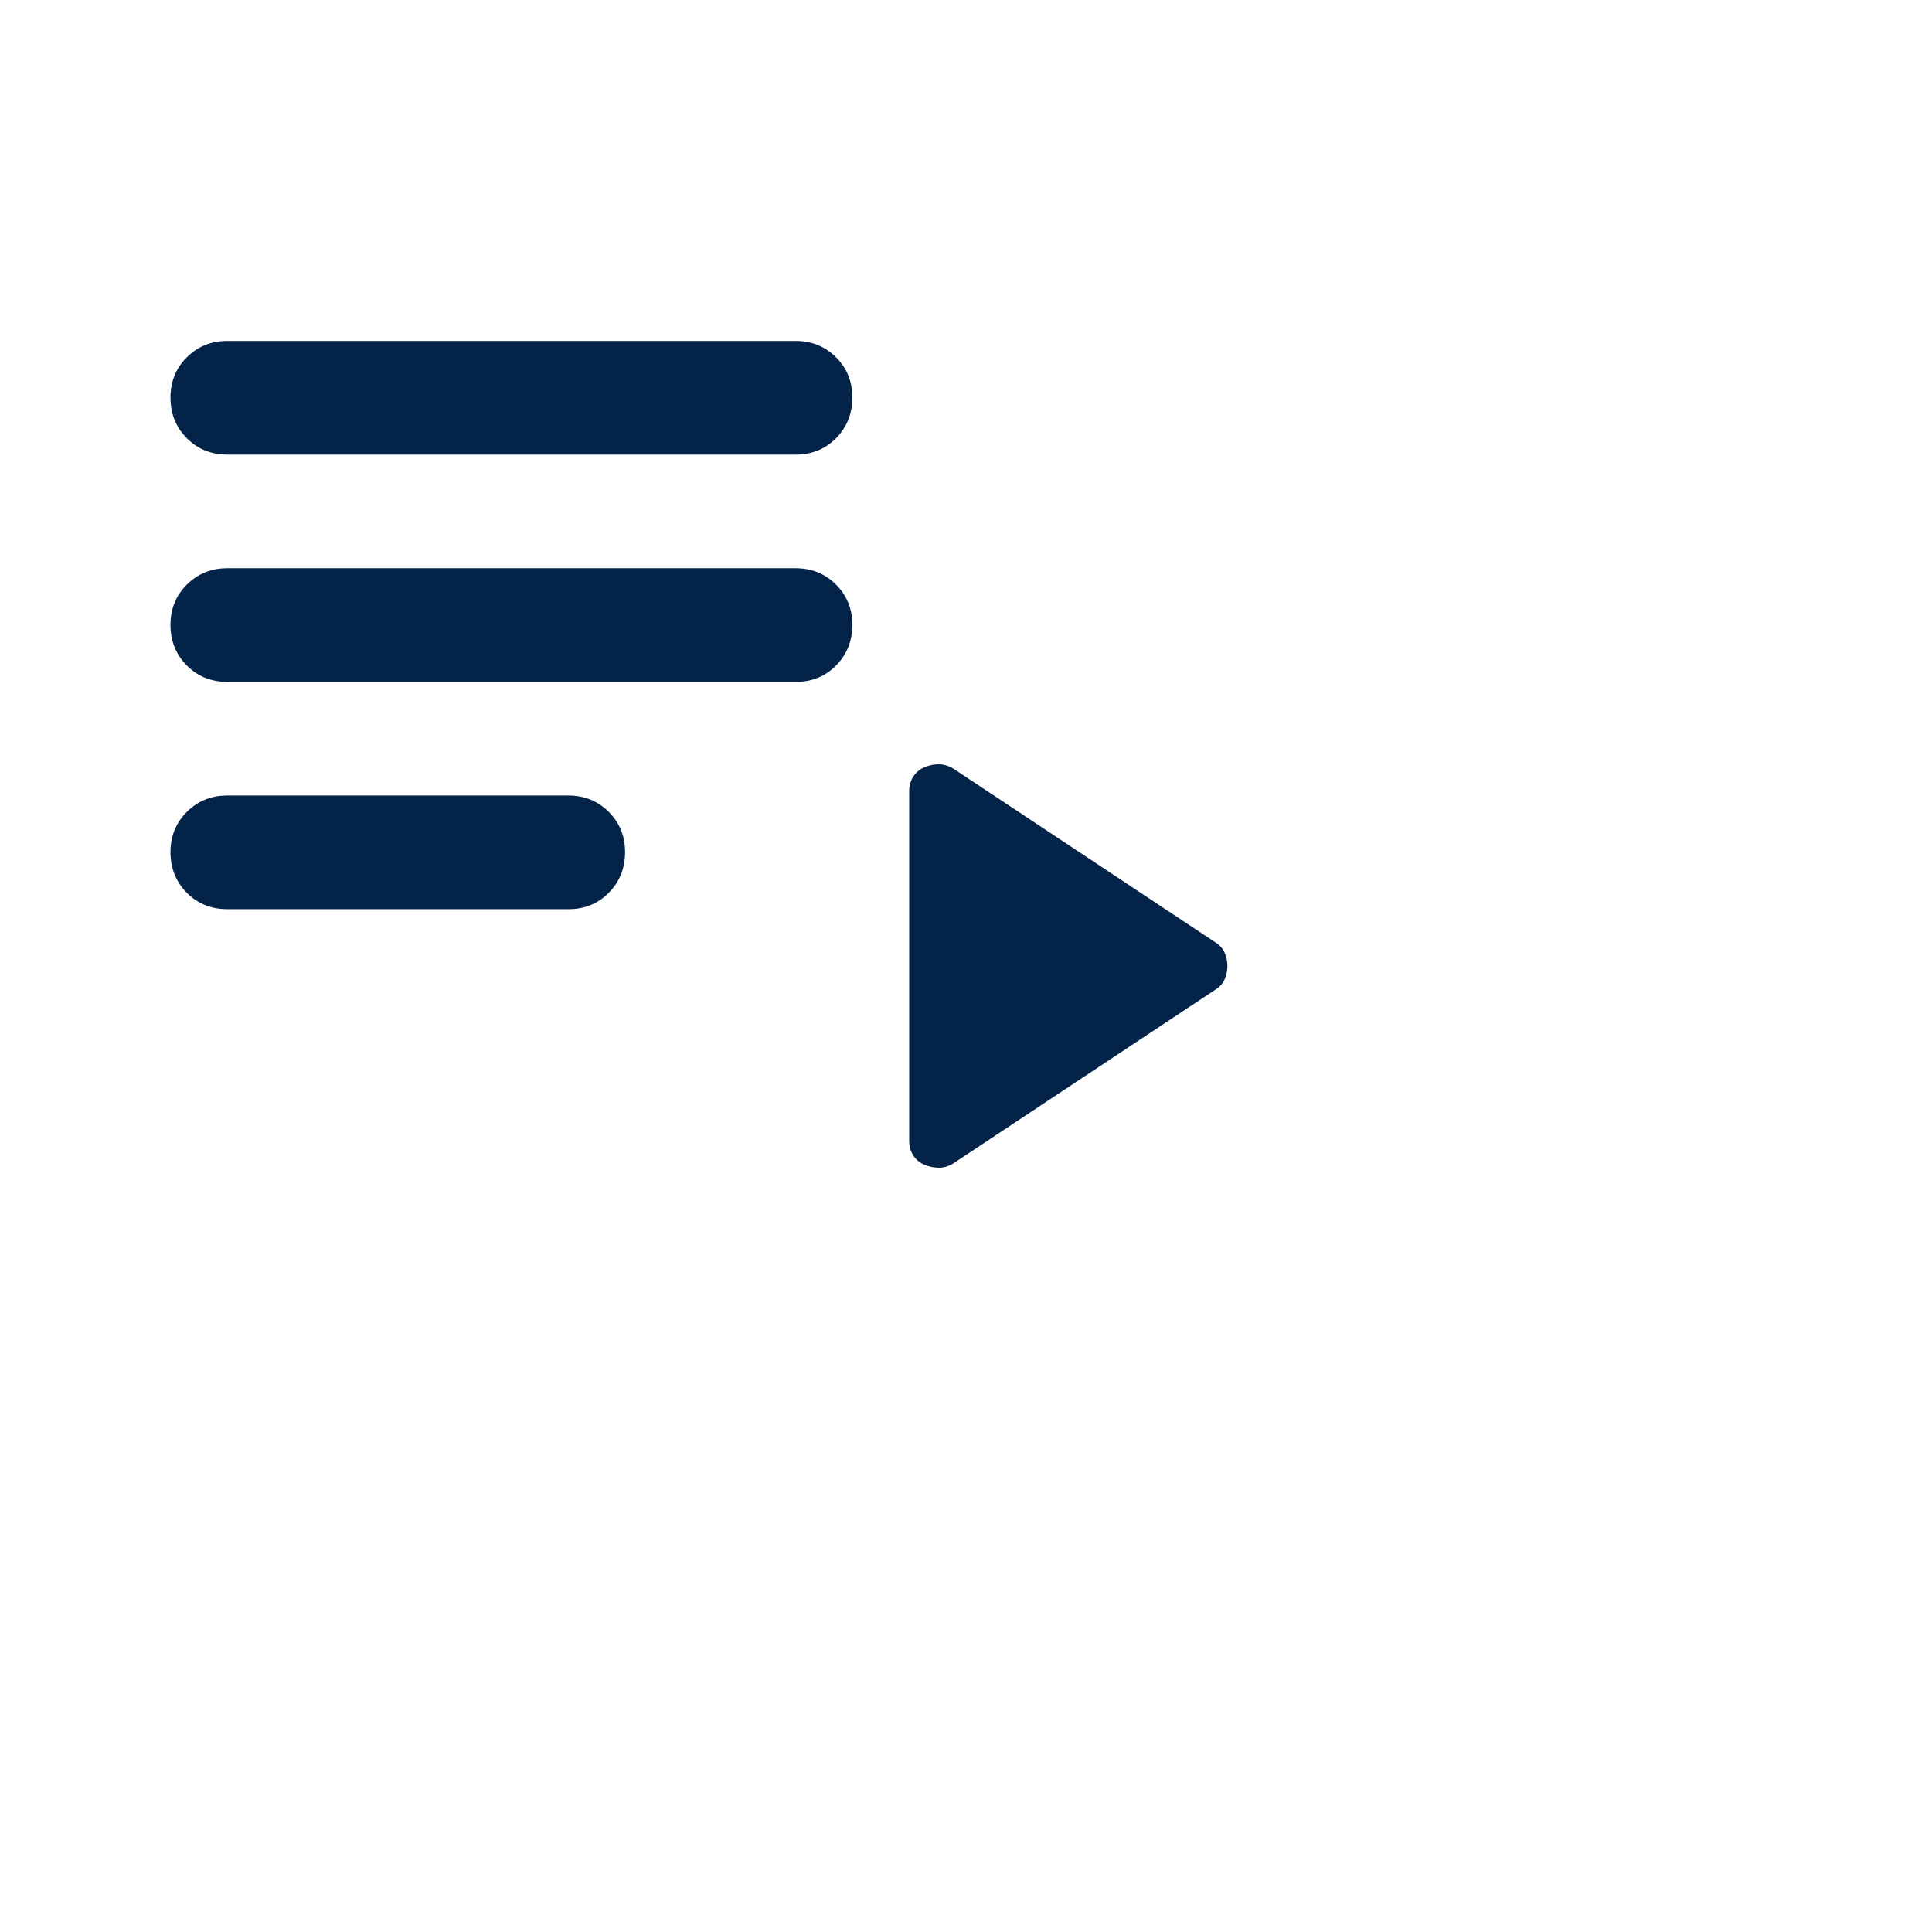
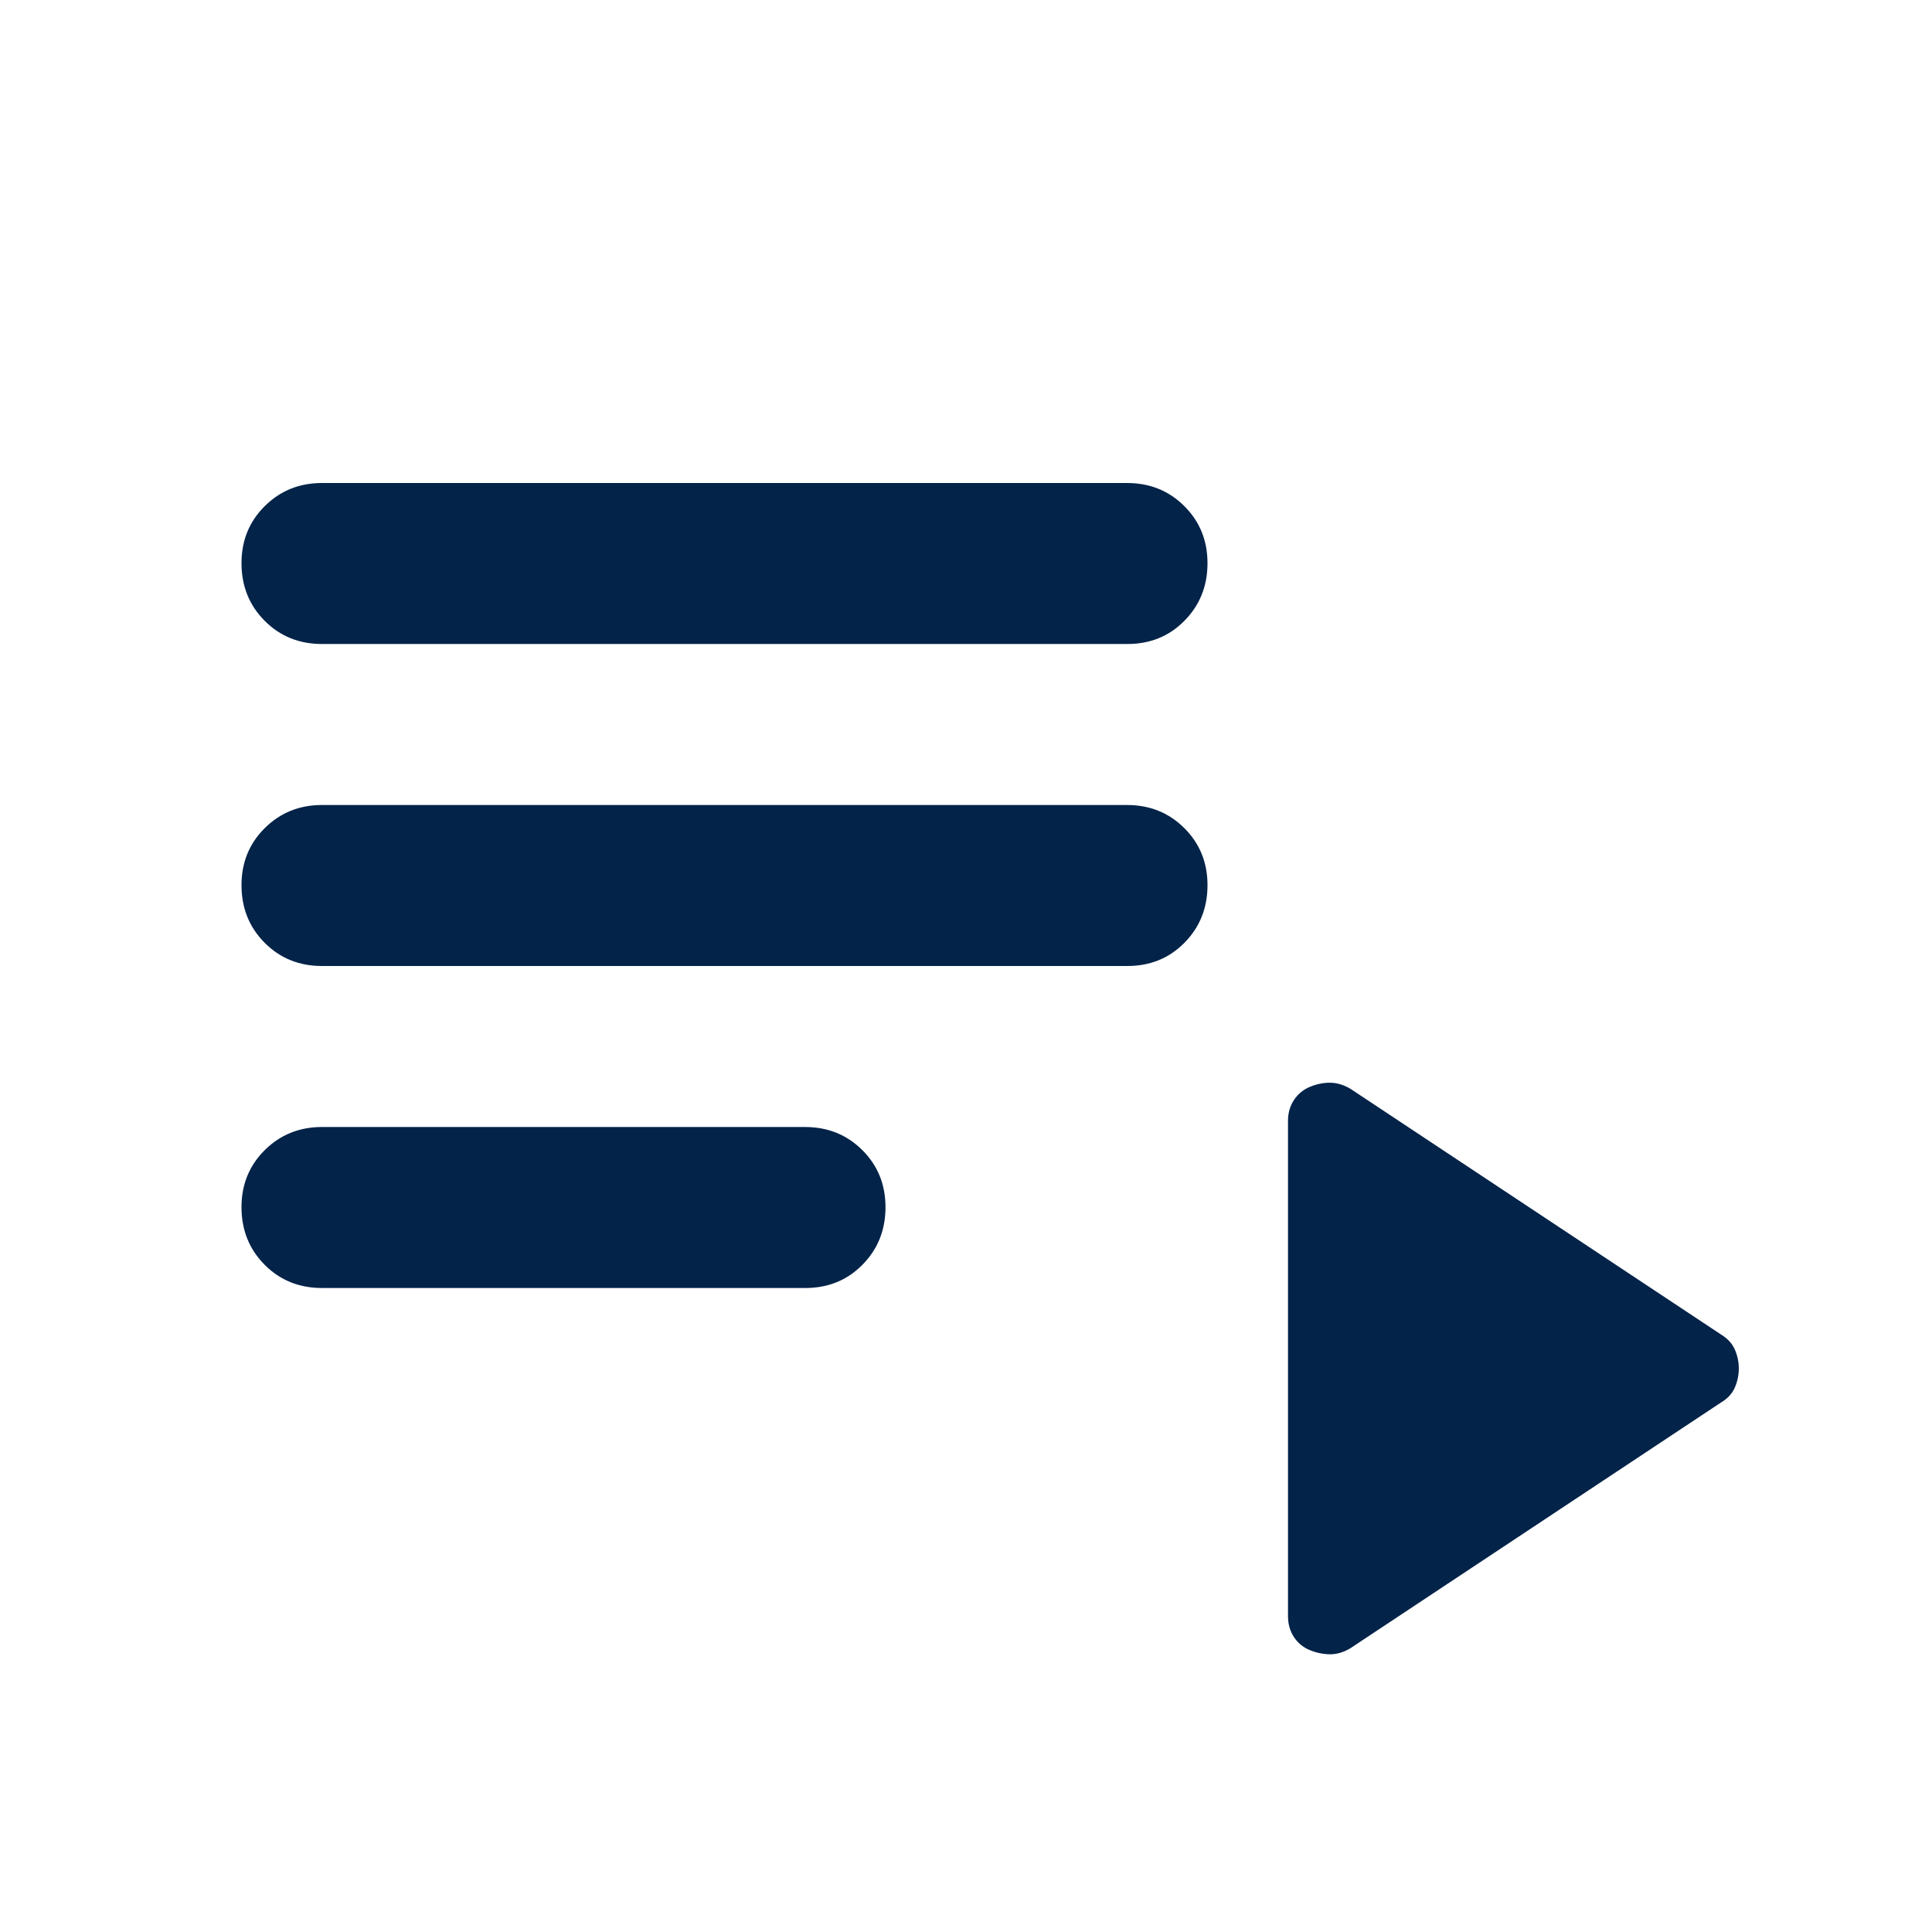
- <svg xmlns="http://www.w3.org/2000/svg" width="34" height="34" viewBox="0 0 34 34" fill="none">
+ <svg xmlns="http://www.w3.org/2000/svg" width="24" height="24" viewBox="0 0 24 24" fill="none">
  <path d="M4 16C3.717 16 3.479 15.904 3.288 15.712C3.097 15.52 3.001 15.283 3 15C2.999 14.717 3.095 14.48 3.288 14.288C3.481 14.096 3.718 14 4 14H10C10.283 14 10.521 14.096 10.713 14.288C10.905 14.48 11.001 14.717 11 15C10.999 15.283 10.903 15.52 10.712 15.713C10.521 15.906 10.283 16.001 10 16H4ZM4 12C3.717 12 3.479 11.904 3.288 11.712C3.097 11.52 3.001 11.283 3 11C2.999 10.717 3.095 10.48 3.288 10.288C3.481 10.096 3.718 10 4 10H14C14.283 10 14.521 10.096 14.713 10.288C14.905 10.48 15.001 10.717 15 11C14.999 11.283 14.903 11.52 14.712 11.713C14.521 11.906 14.283 12.001 14 12H4ZM4 8C3.717 8 3.479 7.904 3.288 7.712C3.097 7.52 3.001 7.283 3 7C2.999 6.717 3.095 6.48 3.288 6.288C3.481 6.096 3.718 6 4 6H14C14.283 6 14.521 6.096 14.713 6.288C14.905 6.48 15.001 6.717 15 7C14.999 7.283 14.903 7.52 14.712 7.713C14.521 7.906 14.283 8.001 14 8H4ZM16.775 20.475C16.692 20.525 16.608 20.55 16.525 20.55C16.442 20.55 16.358 20.533 16.275 20.5C16.192 20.467 16.125 20.413 16.075 20.338C16.025 20.263 16 20.176 16 20.075V13.925C16 13.825 16.025 13.738 16.075 13.663C16.125 13.588 16.192 13.534 16.275 13.5C16.358 13.466 16.442 13.449 16.525 13.45C16.608 13.451 16.692 13.476 16.775 13.525L21.375 16.575C21.458 16.625 21.517 16.688 21.55 16.763C21.583 16.838 21.6 16.917 21.6 17C21.6 17.083 21.583 17.162 21.55 17.238C21.517 17.314 21.458 17.376 21.375 17.425L16.775 20.475Z" fill="#032349" />
</svg>
